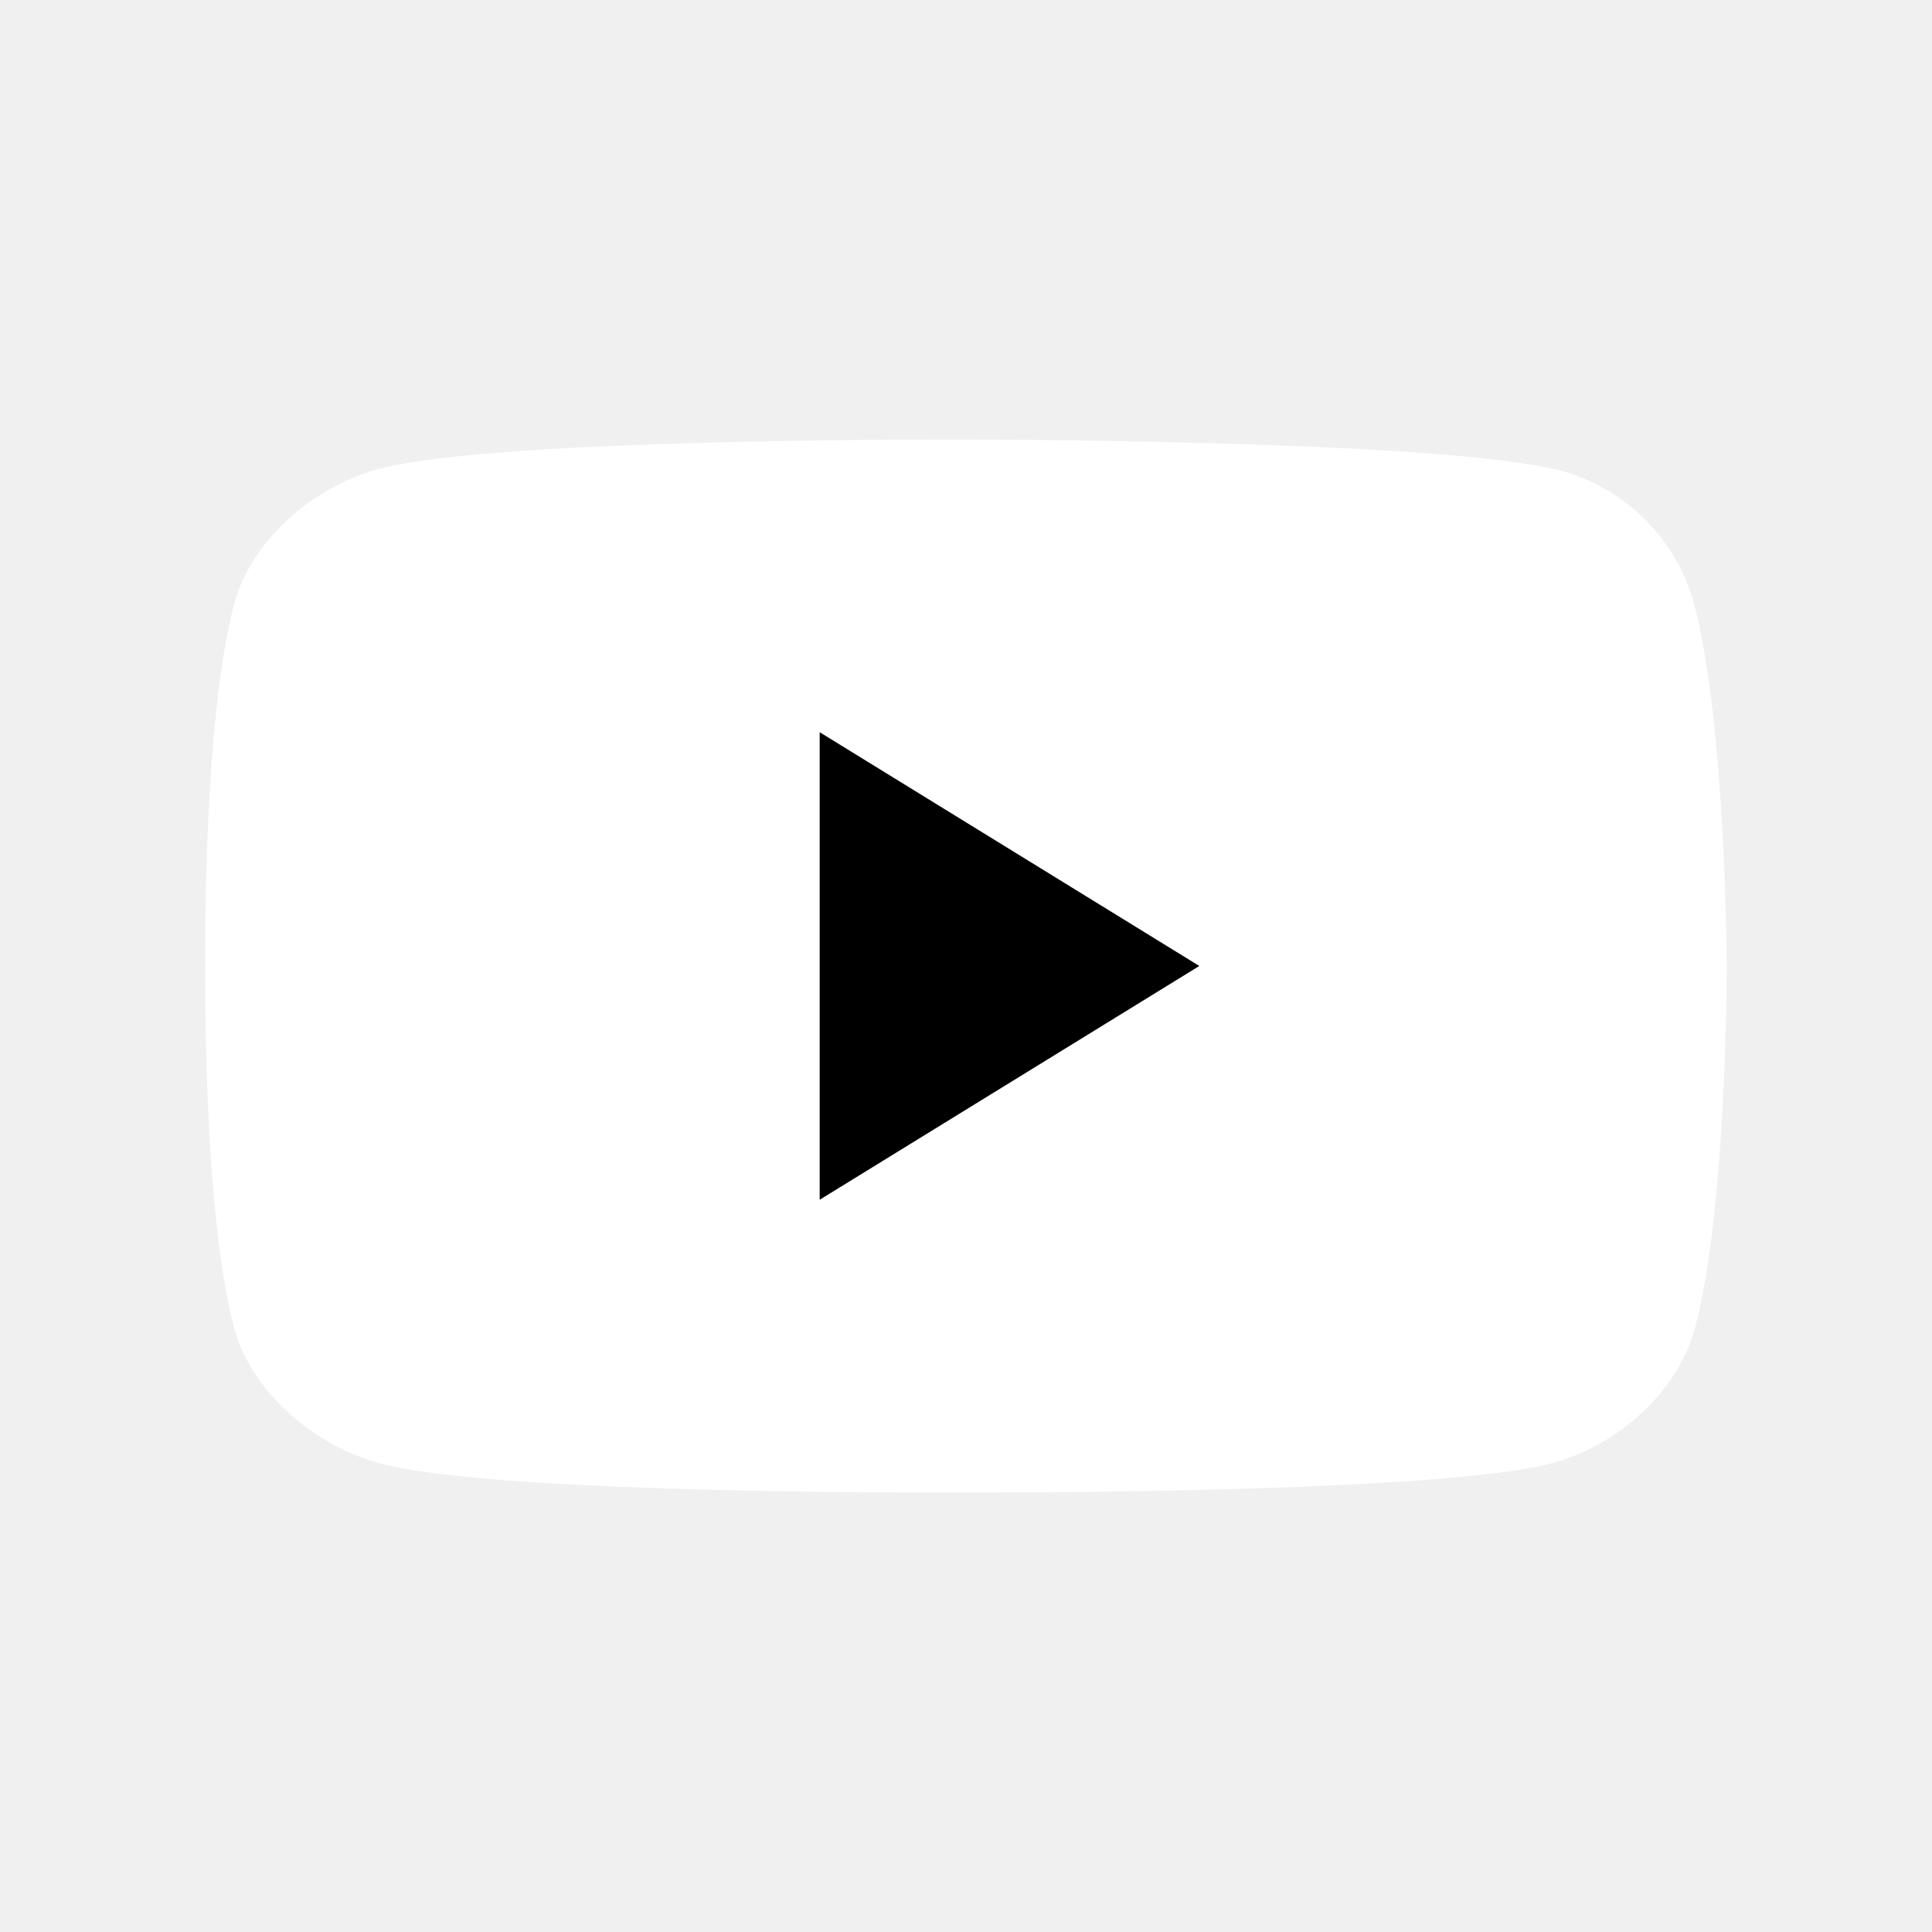
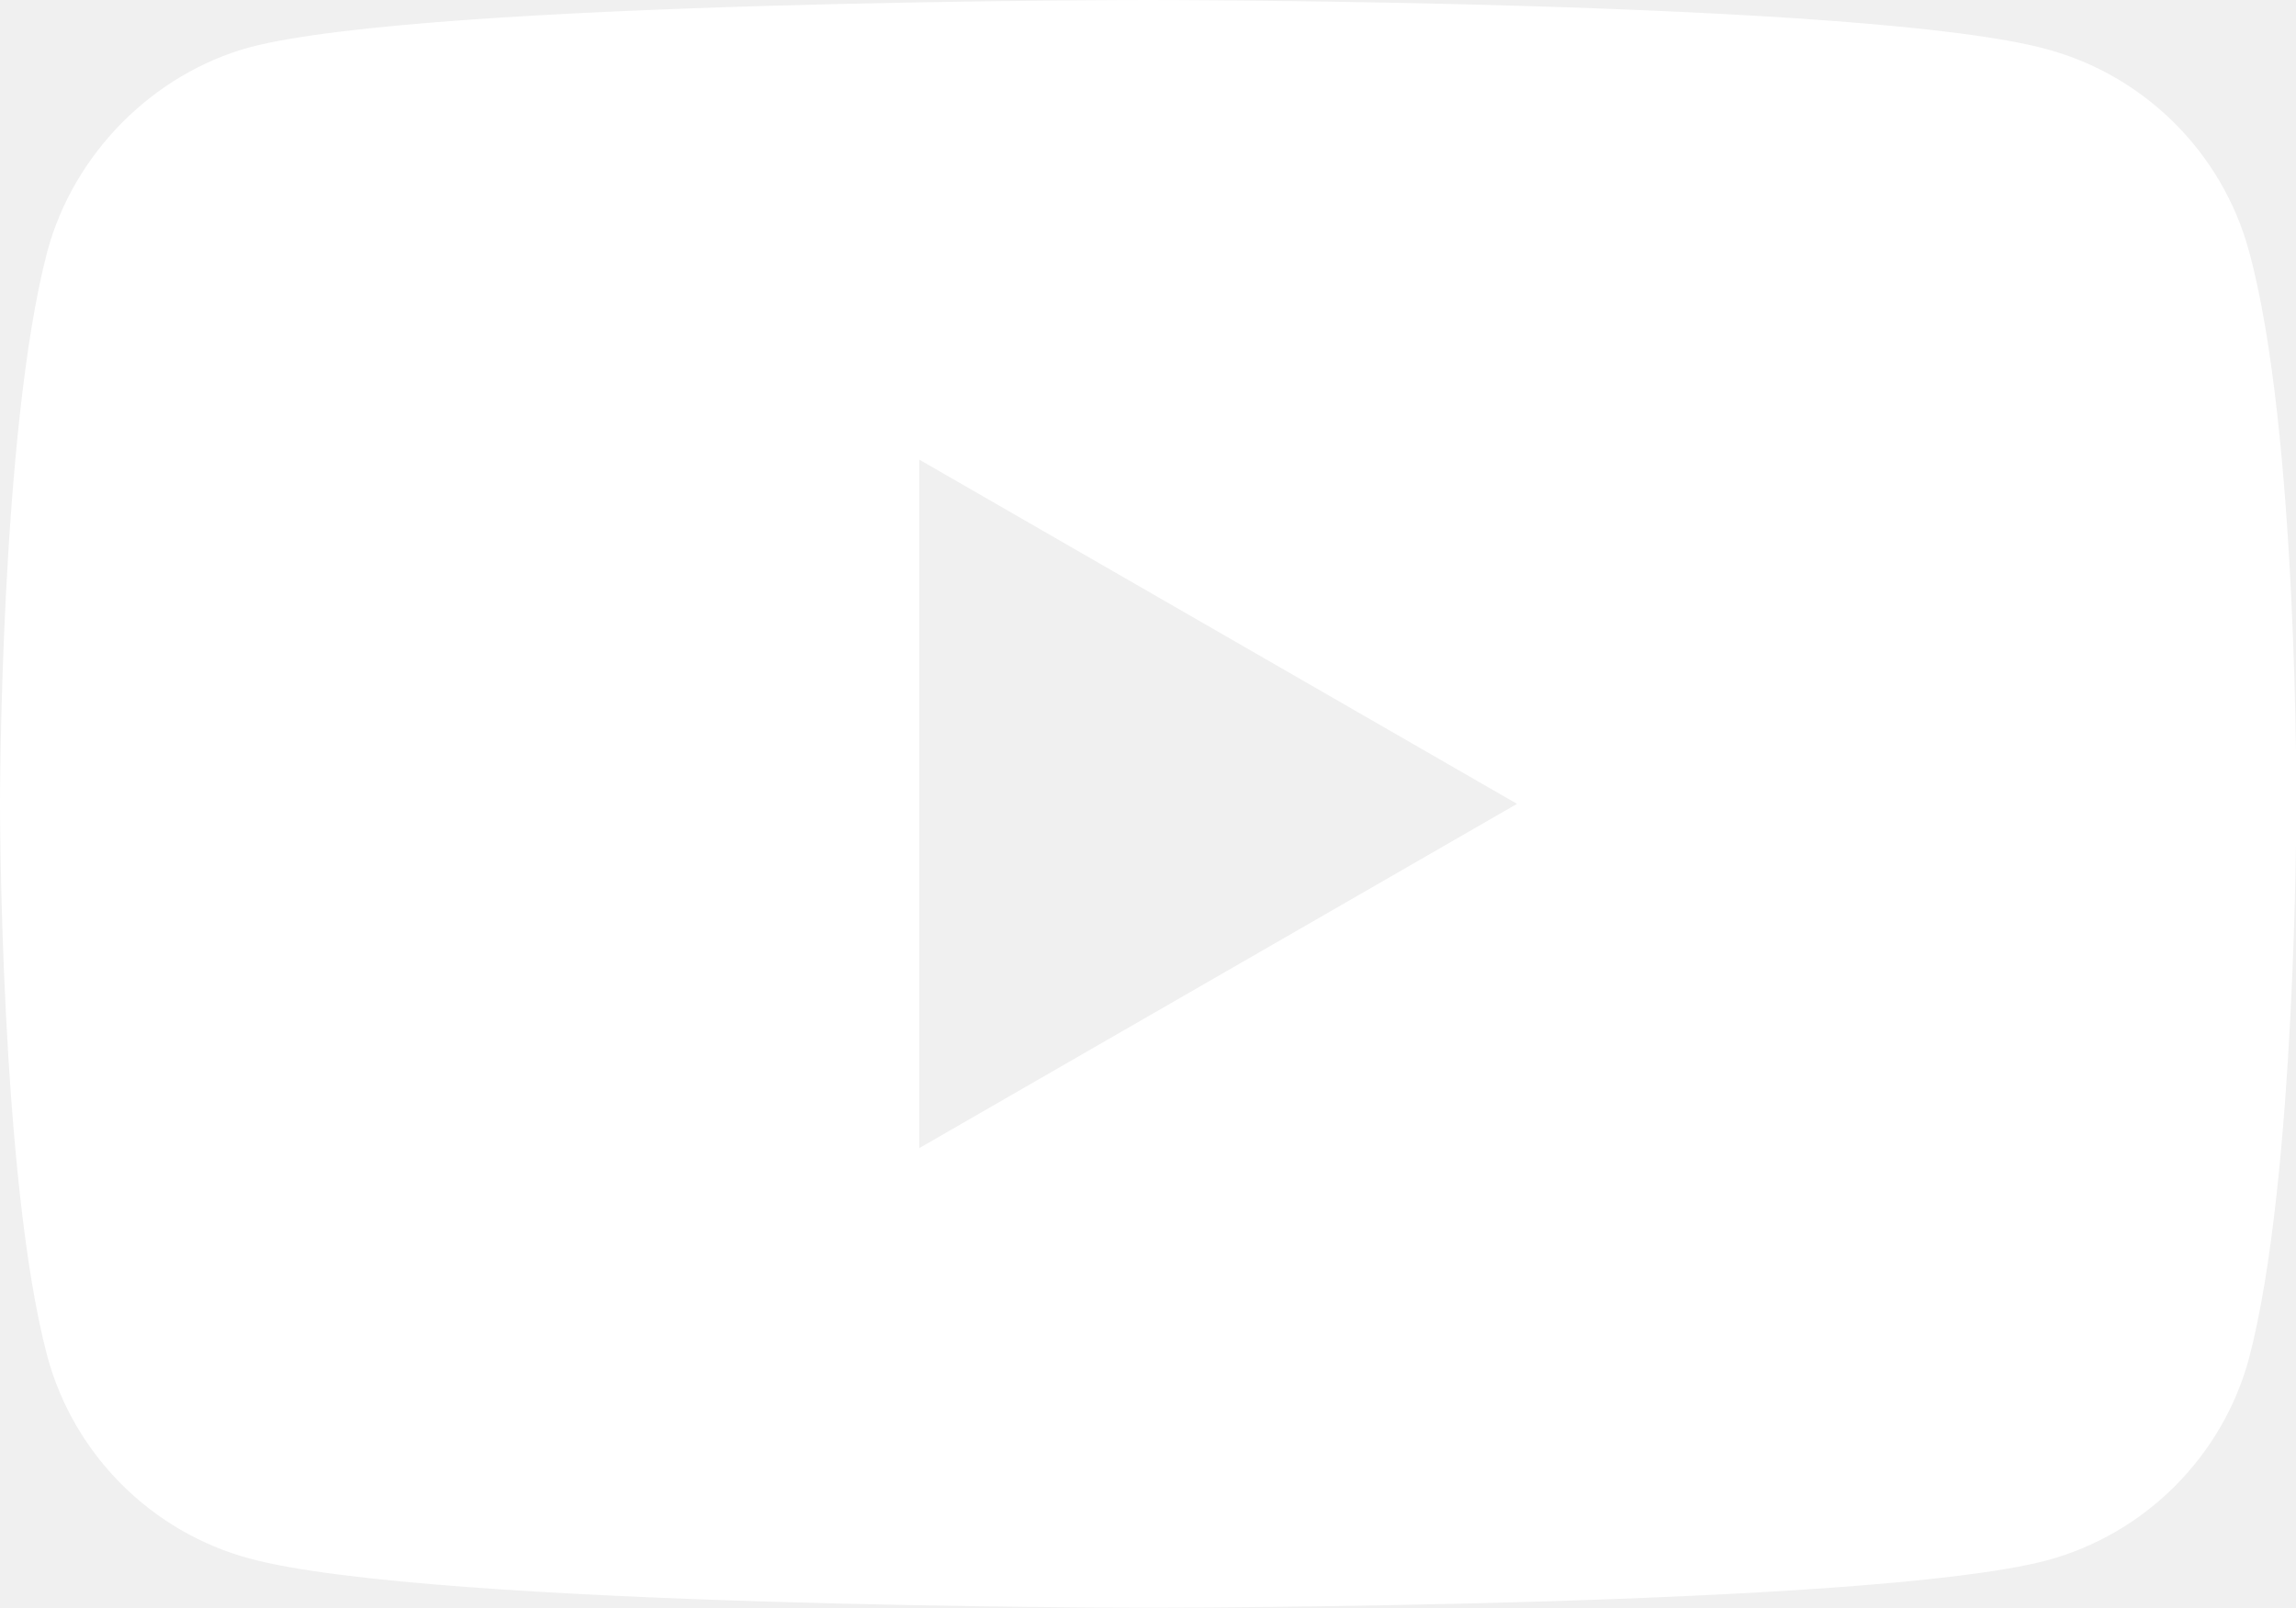
- <svg xmlns="http://www.w3.org/2000/svg" version="1.0" id="Layer_1" x="0px" y="0px" viewBox="0 0 200 200" enable-background="new 0 0 158 110" xml:space="preserve" width="200" height="200">
-   <defs id="defs3821" />
-   <path id="XMLID_142_" d="m 175.354,62.498 c -1.8,-6.7 -7.1,-12 -13.9,-13.8 -12.3,-3.2 -61.5,-3.2 -61.5,-3.2 0,0 -48.3,-0.2 -60.6,3 -6.8,1.8 -13.3,7.3 -15.1,14 -3.3,12.2 -3,37.5 -3,37.5 0,0 -0.3,25.3 3,37.5 1.8,6.7 8.4,12.2 15.1,14 12.3,3.3 60.6,3 60.6,3 0,0 48.3,0.2 60.6,-3 6.8,-1.8 13.1,-7.3 14.9,-14 3.3,-12.1 3.3,-37.5 3.3,-37.5 0,0 -0.1,-25.3 -3.4,-37.5 z" style="fill:#ffffff" />
-   <polygon id="XMLID_824_" points="63.9,79.2 103.2,55 63.9,30.8 " style="fill:#000000" transform="translate(20.95355,44.99768)" />
+ <svg xmlns="http://www.w3.org/2000/svg" version="1.1" id="Layer_1" x="0px" y="0px" viewBox="0 0 71.4 50" style="enable-background:new 0 0 71.4 50;" xml:space="preserve">
+   <style type="text/css">
+ 	.st0{fill:#FFFFFF;}
+ </style>
+   <g id="g5" transform="scale(0.5882353,0.5882353)">
+     <path class="st0" d="M118.9,13.3c-1.4-5.2-5.5-9.3-10.7-10.7C98.7,0,60.7,0,60.7,0s-38,0-47.5,2.5C8.1,3.9,3.9,8.1,2.5,13.3   C0,22.8,0,42.5,0,42.5s0,19.8,2.5,29.2C3.9,76.9,8,81,13.2,82.4C22.8,85,60.7,85,60.7,85s38,0,47.5-2.5c5.2-1.4,9.3-5.5,10.7-10.7   c2.5-9.5,2.5-29.2,2.5-29.2S121.5,22.8,118.9,13.3z M48.6,60.7V24.3l31.6,18.2L48.6,60.7z" />
+   </g>
</svg>
